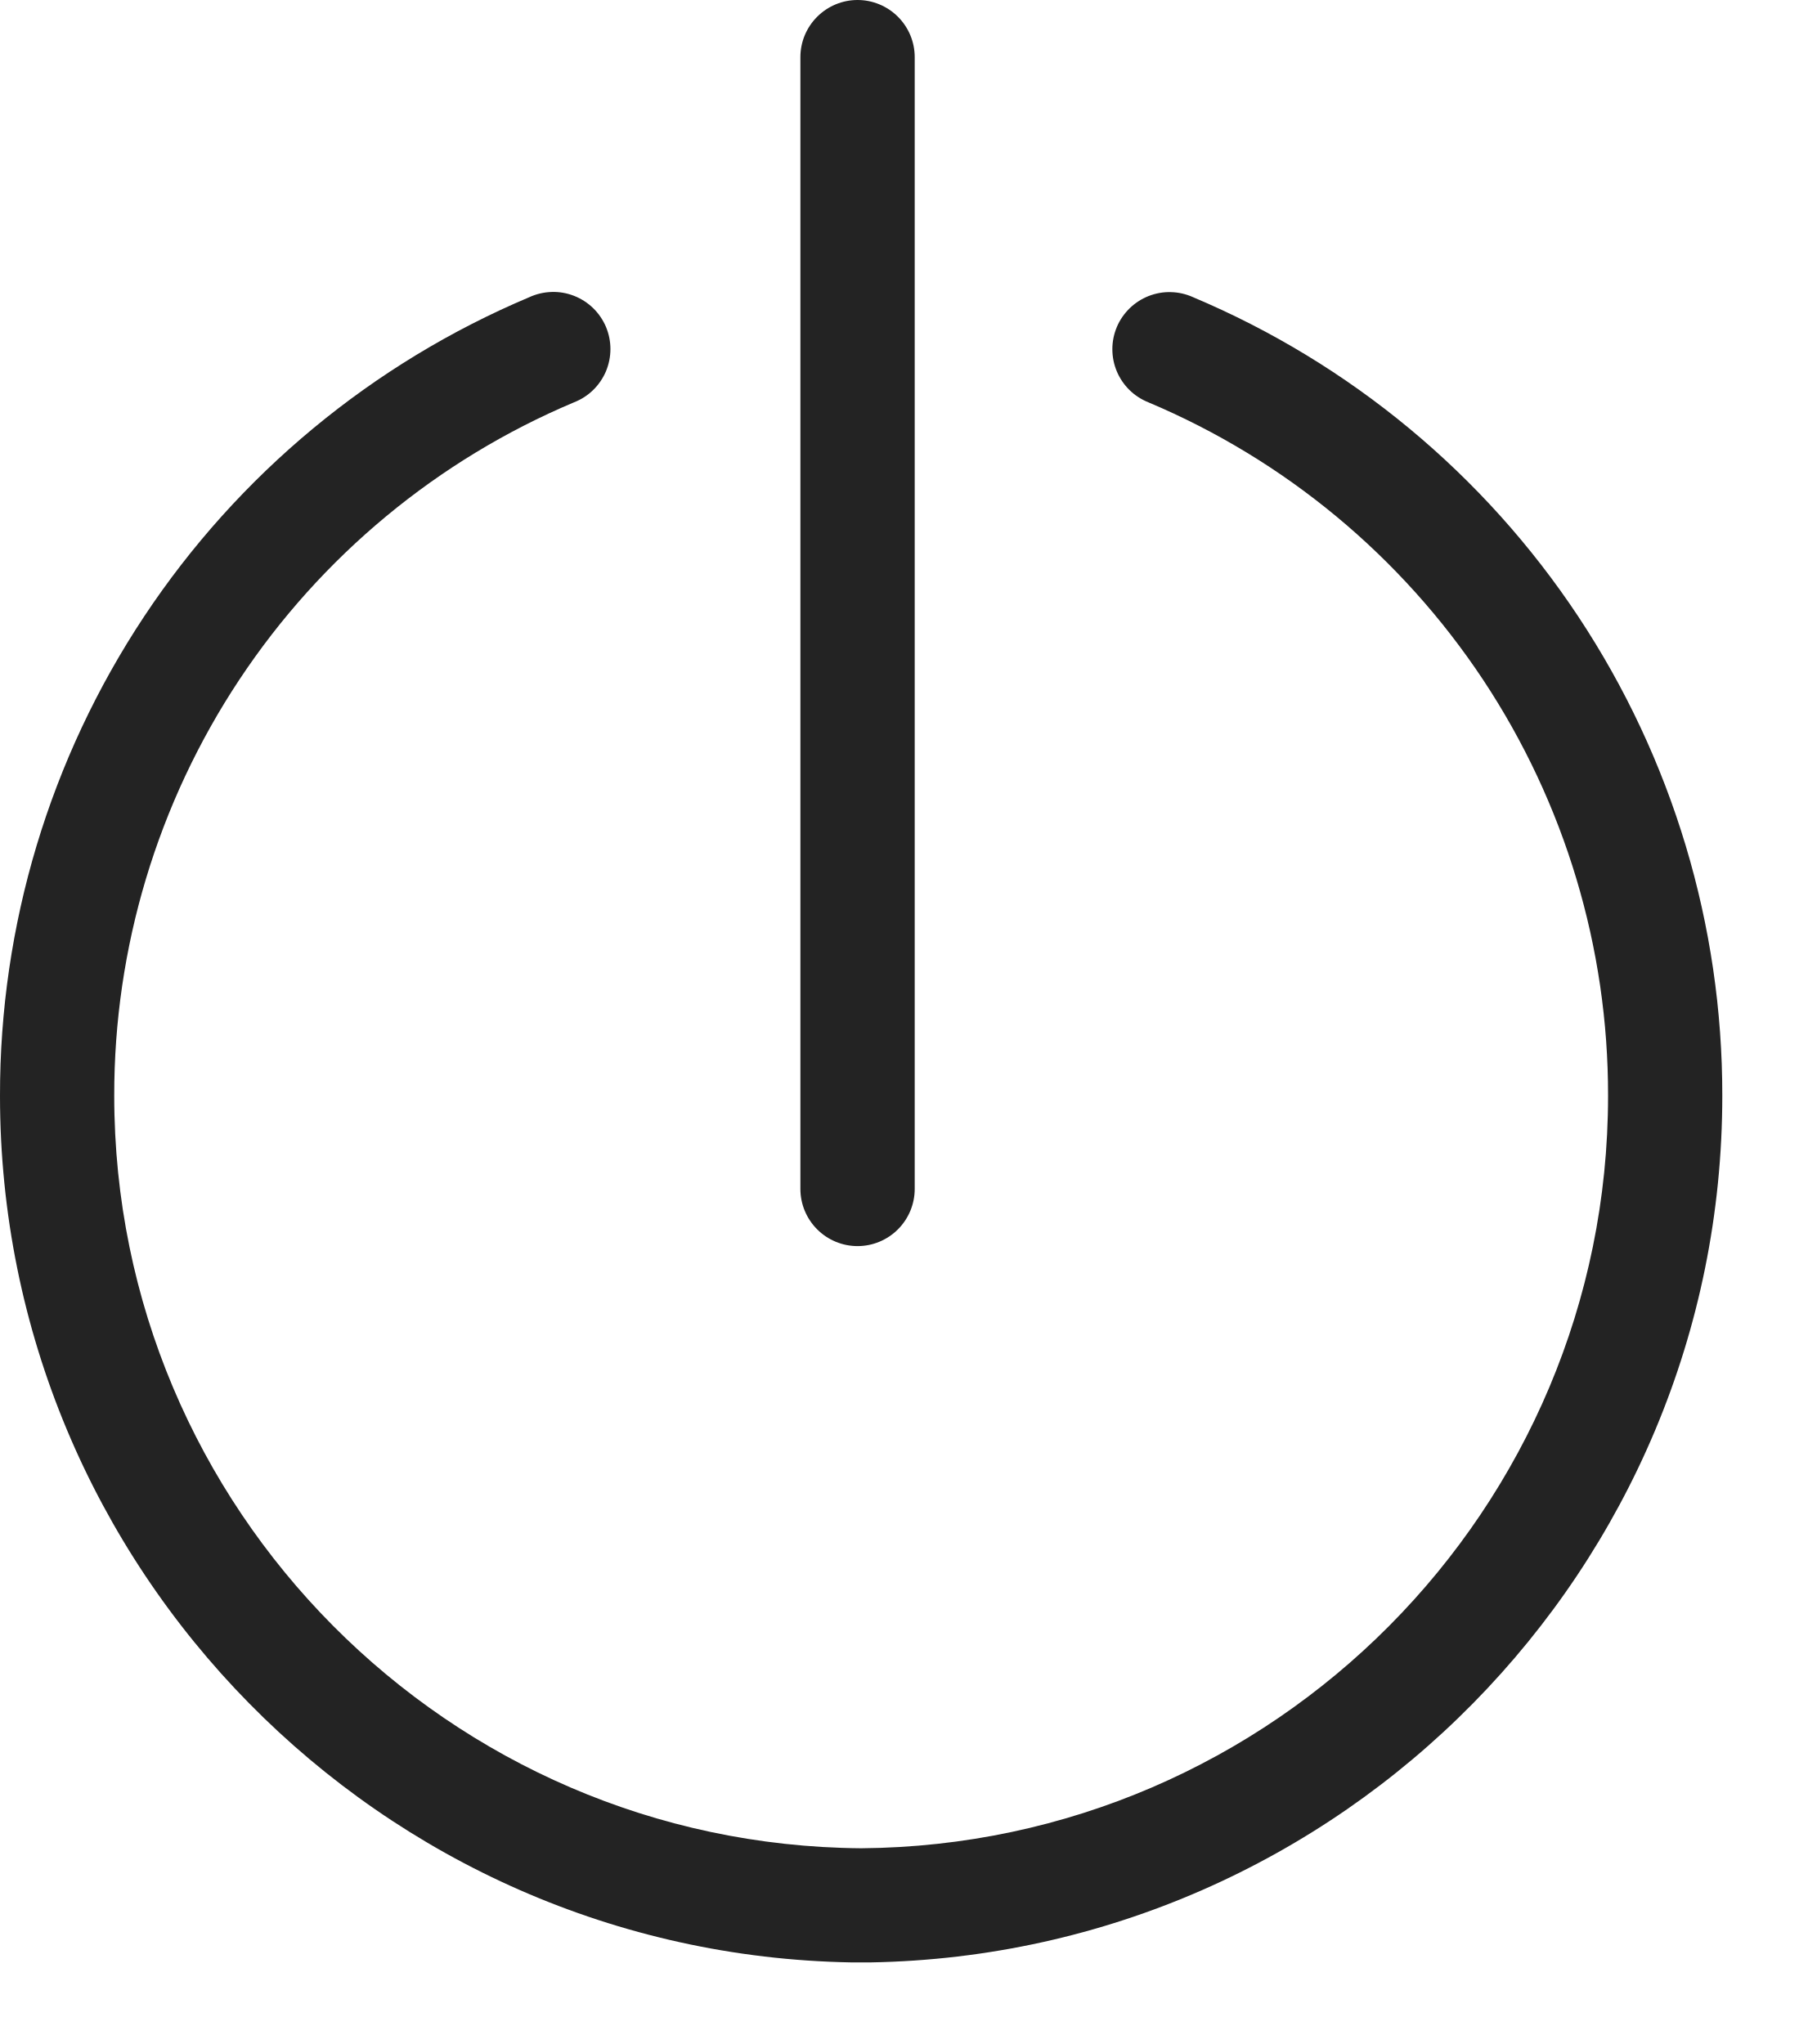
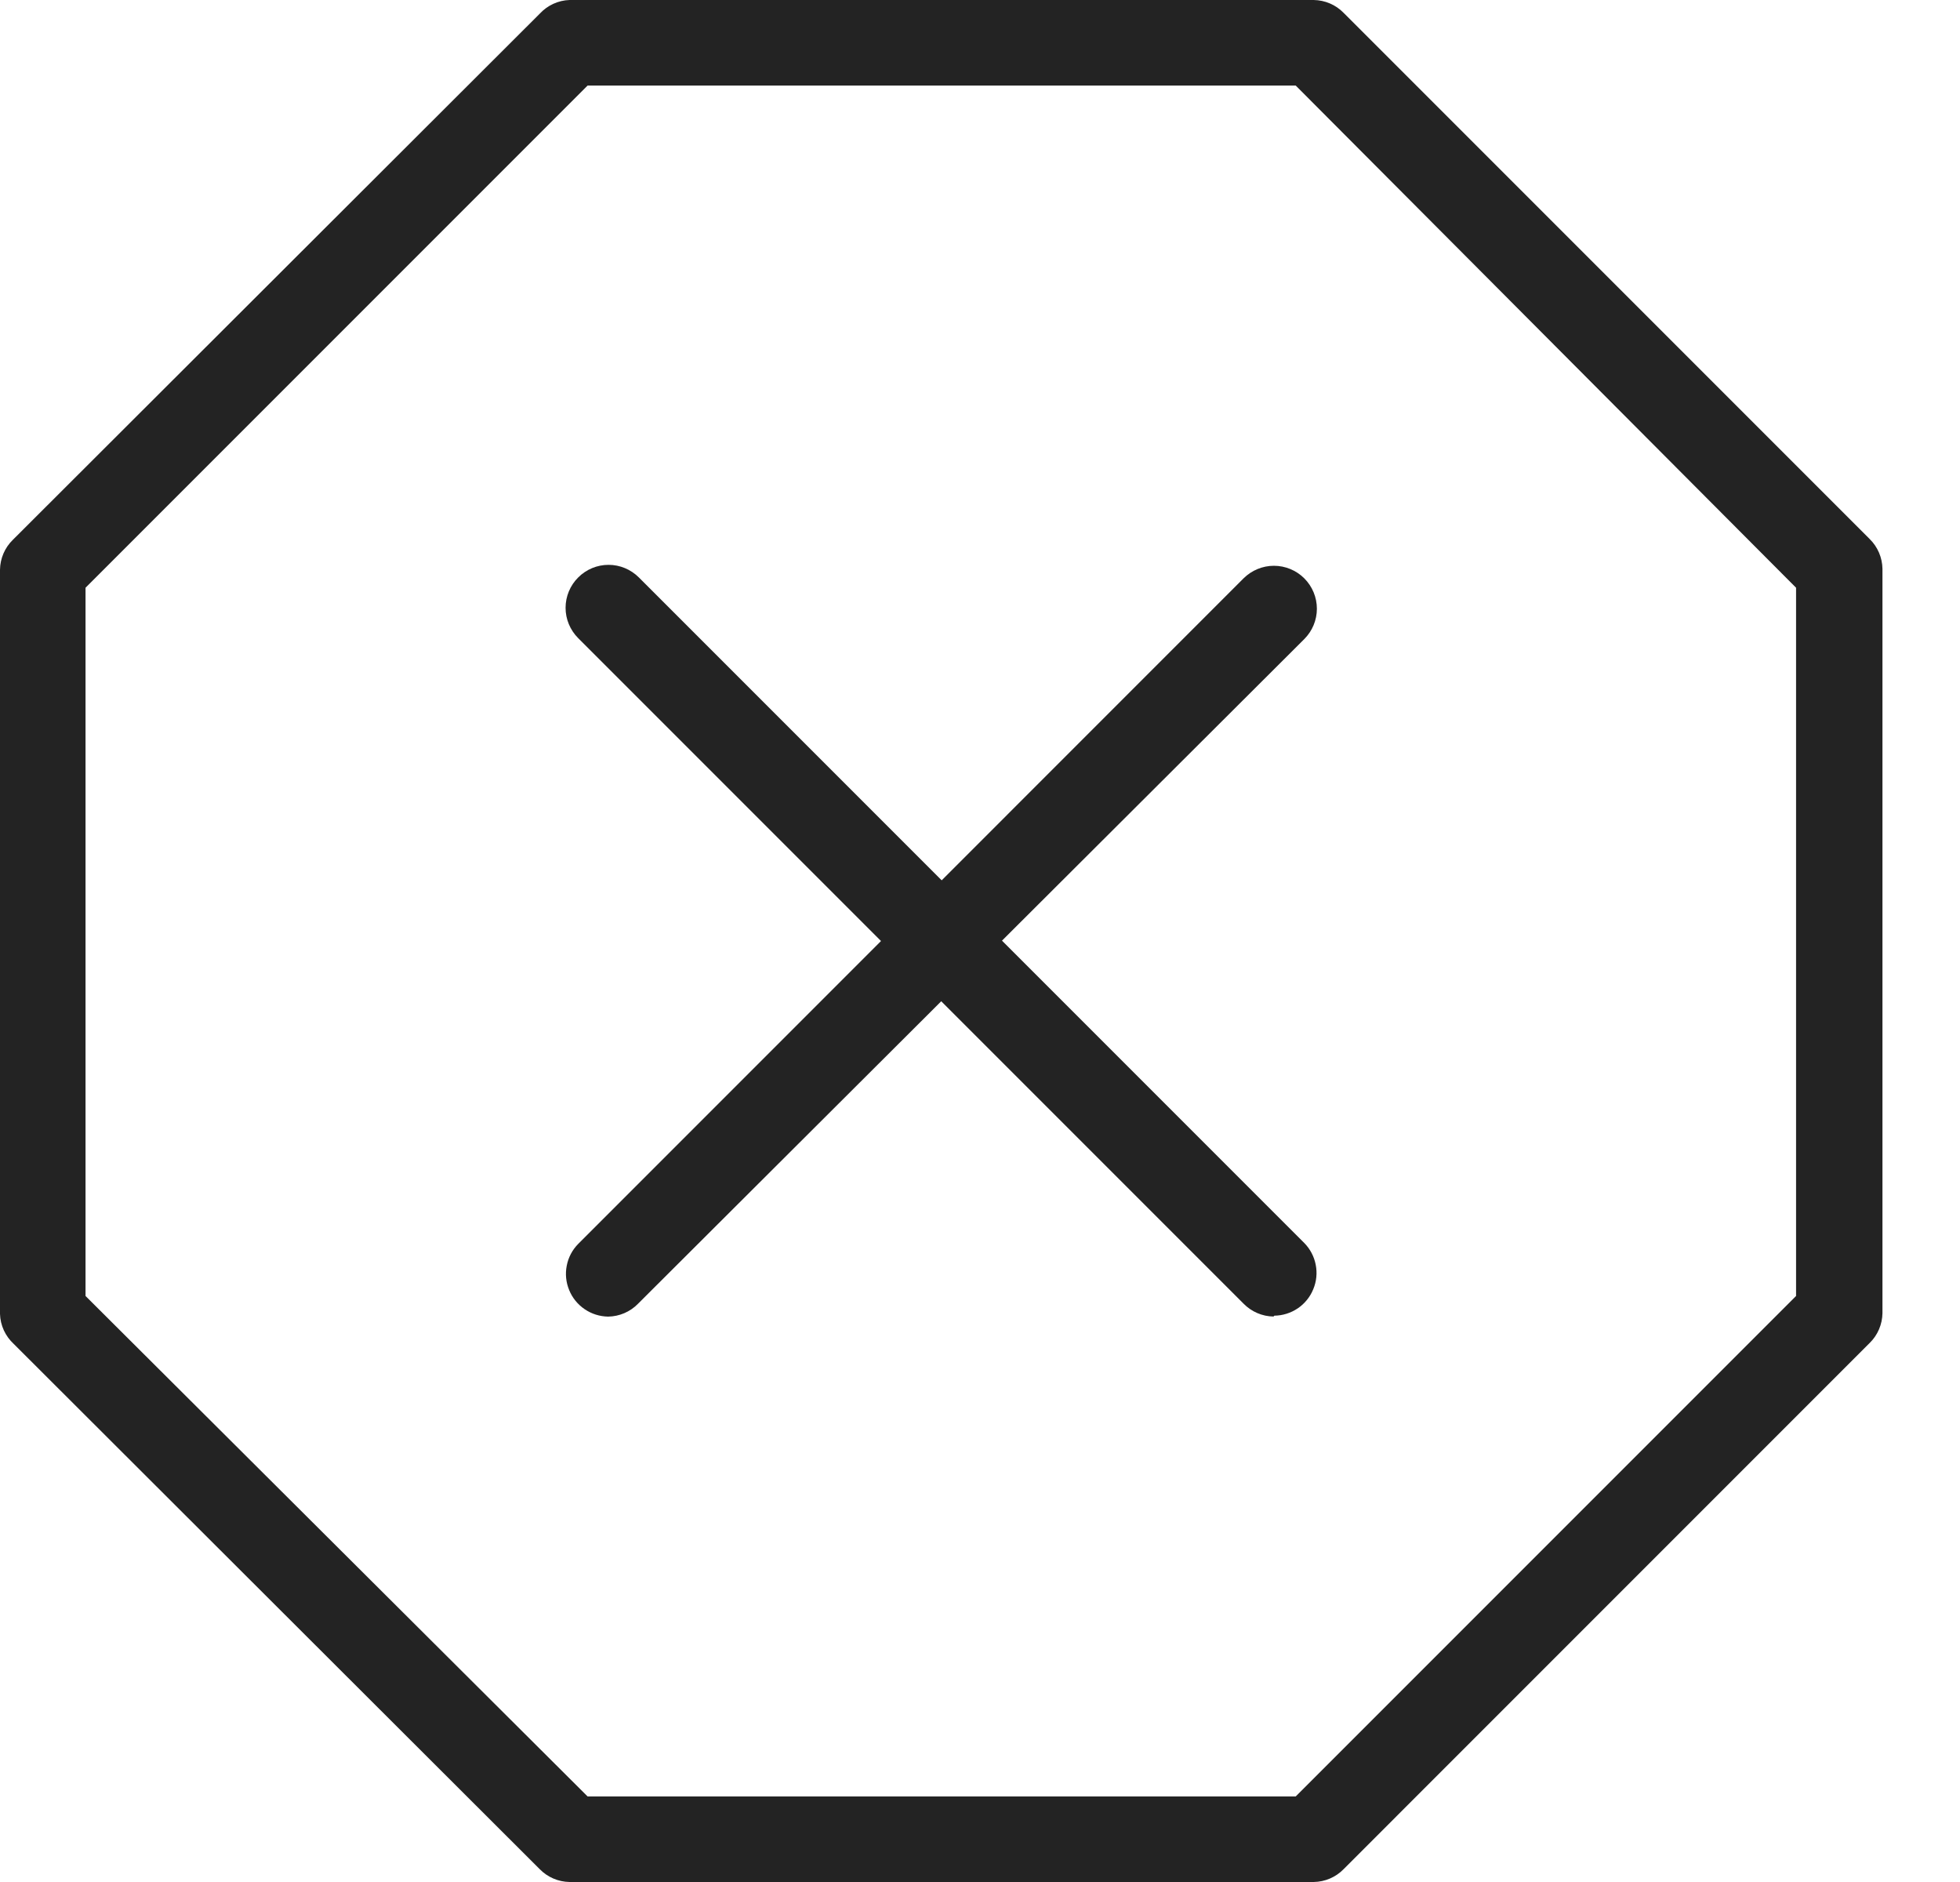
- <svg xmlns="http://www.w3.org/2000/svg" width="22" height="25" viewBox="0 0 22 25" fill="none">
-   <path d="M21.062 13.403C21.065 11.319 20.452 9.279 19.301 7.541C18.149 5.803 16.51 4.444 14.588 3.634C14.504 3.596 14.412 3.575 14.319 3.573C14.226 3.57 14.133 3.587 14.046 3.621C13.96 3.655 13.881 3.706 13.814 3.771C13.748 3.836 13.694 3.913 13.658 3.999C13.622 4.085 13.603 4.177 13.603 4.27C13.603 4.363 13.621 4.455 13.657 4.541C13.693 4.627 13.746 4.705 13.812 4.77C13.878 4.835 13.957 4.886 14.044 4.921C15.712 5.624 17.135 6.804 18.136 8.313C19.136 9.822 19.668 11.593 19.665 13.403C19.665 18.456 15.574 22.568 10.531 22.606C5.488 22.567 1.397 18.456 1.397 13.403C1.394 11.593 1.927 9.822 2.927 8.313C3.927 6.804 5.351 5.624 7.019 4.921C7.107 4.887 7.186 4.836 7.253 4.771C7.32 4.706 7.373 4.628 7.41 4.542C7.446 4.455 7.465 4.363 7.465 4.269C7.465 4.176 7.446 4.083 7.41 3.997C7.373 3.911 7.32 3.833 7.253 3.768C7.186 3.703 7.106 3.652 7.019 3.618C6.932 3.584 6.839 3.568 6.746 3.571C6.652 3.574 6.56 3.595 6.475 3.634C4.554 4.444 2.914 5.803 1.762 7.541C0.61 9.279 -0.003 11.318 9.53921e-06 13.403C9.53921e-06 19.187 4.655 23.902 10.413 24.002C10.429 24.002 10.444 24.002 10.46 24.002H10.599C10.615 24.002 10.63 24.002 10.646 24.002C16.407 23.901 21.062 19.185 21.062 13.403Z" fill="#232323" />
-   <path d="M10.487 15.241C10.672 15.241 10.85 15.167 10.981 15.036C11.112 14.905 11.186 14.727 11.186 14.542V0.699C11.186 0.513 11.112 0.336 10.981 0.205C10.85 0.074 10.672 0 10.487 0C10.302 0 10.124 0.074 9.993 0.205C9.862 0.336 9.788 0.513 9.788 0.699V14.542C9.788 14.727 9.862 14.905 9.993 15.036C10.124 15.167 10.302 15.241 10.487 15.241Z" fill="#232323" />
+ <svg xmlns="http://www.w3.org/2000/svg" width="25" height="24" viewBox="0 0 25 24" fill="none">
+   <path d="M16.756 24H7.265C7.122 23.998 6.984 23.939 6.884 23.836L0.175 17.138C0.122 17.089 0.079 17.03 0.049 16.965C0.019 16.899 0.002 16.828 0 16.756V7.265C0.002 7.122 0.061 6.984 0.164 6.884L6.884 0.175C6.933 0.122 6.992 0.079 7.057 0.049C7.123 0.019 7.193 0.002 7.265 0H16.756C16.9 0.002 17.038 0.061 17.138 0.164L23.847 6.873C23.95 6.973 24.009 7.111 24.011 7.255V16.745C24.009 16.889 23.95 17.027 23.847 17.127L17.138 23.836C17.038 23.939 16.9 23.998 16.756 24ZM7.495 22.909H16.527L22.909 16.527V7.495L16.527 1.091H7.495L1.091 7.495V16.527L7.495 22.909Z" fill="#232323" />
+   <path d="M7.756 16.79C7.65 16.788 7.546 16.756 7.457 16.695C7.369 16.635 7.3 16.551 7.26 16.452C7.219 16.353 7.208 16.245 7.229 16.14C7.249 16.035 7.3 15.939 7.375 15.863L15.862 7.375C15.965 7.273 16.104 7.215 16.249 7.215C16.394 7.215 16.534 7.273 16.636 7.375C16.739 7.478 16.797 7.617 16.797 7.763C16.797 7.908 16.739 8.047 16.636 8.15L8.138 16.626C8.038 16.729 7.9 16.788 7.756 16.79Z" fill="#232323" />
+   <path d="M16.244 16.789C16.1 16.787 15.963 16.728 15.862 16.625L7.375 8.138C7.272 8.035 7.214 7.896 7.214 7.751C7.214 7.606 7.272 7.466 7.375 7.364C7.477 7.261 7.617 7.203 7.762 7.203C7.907 7.203 8.046 7.261 8.149 7.364L16.636 15.851C16.711 15.927 16.762 16.024 16.782 16.128C16.803 16.233 16.792 16.342 16.751 16.44C16.711 16.539 16.642 16.624 16.554 16.684C16.465 16.744 16.361 16.777 16.255 16.778L16.244 16.789Z" fill="#232323" />
</svg>
